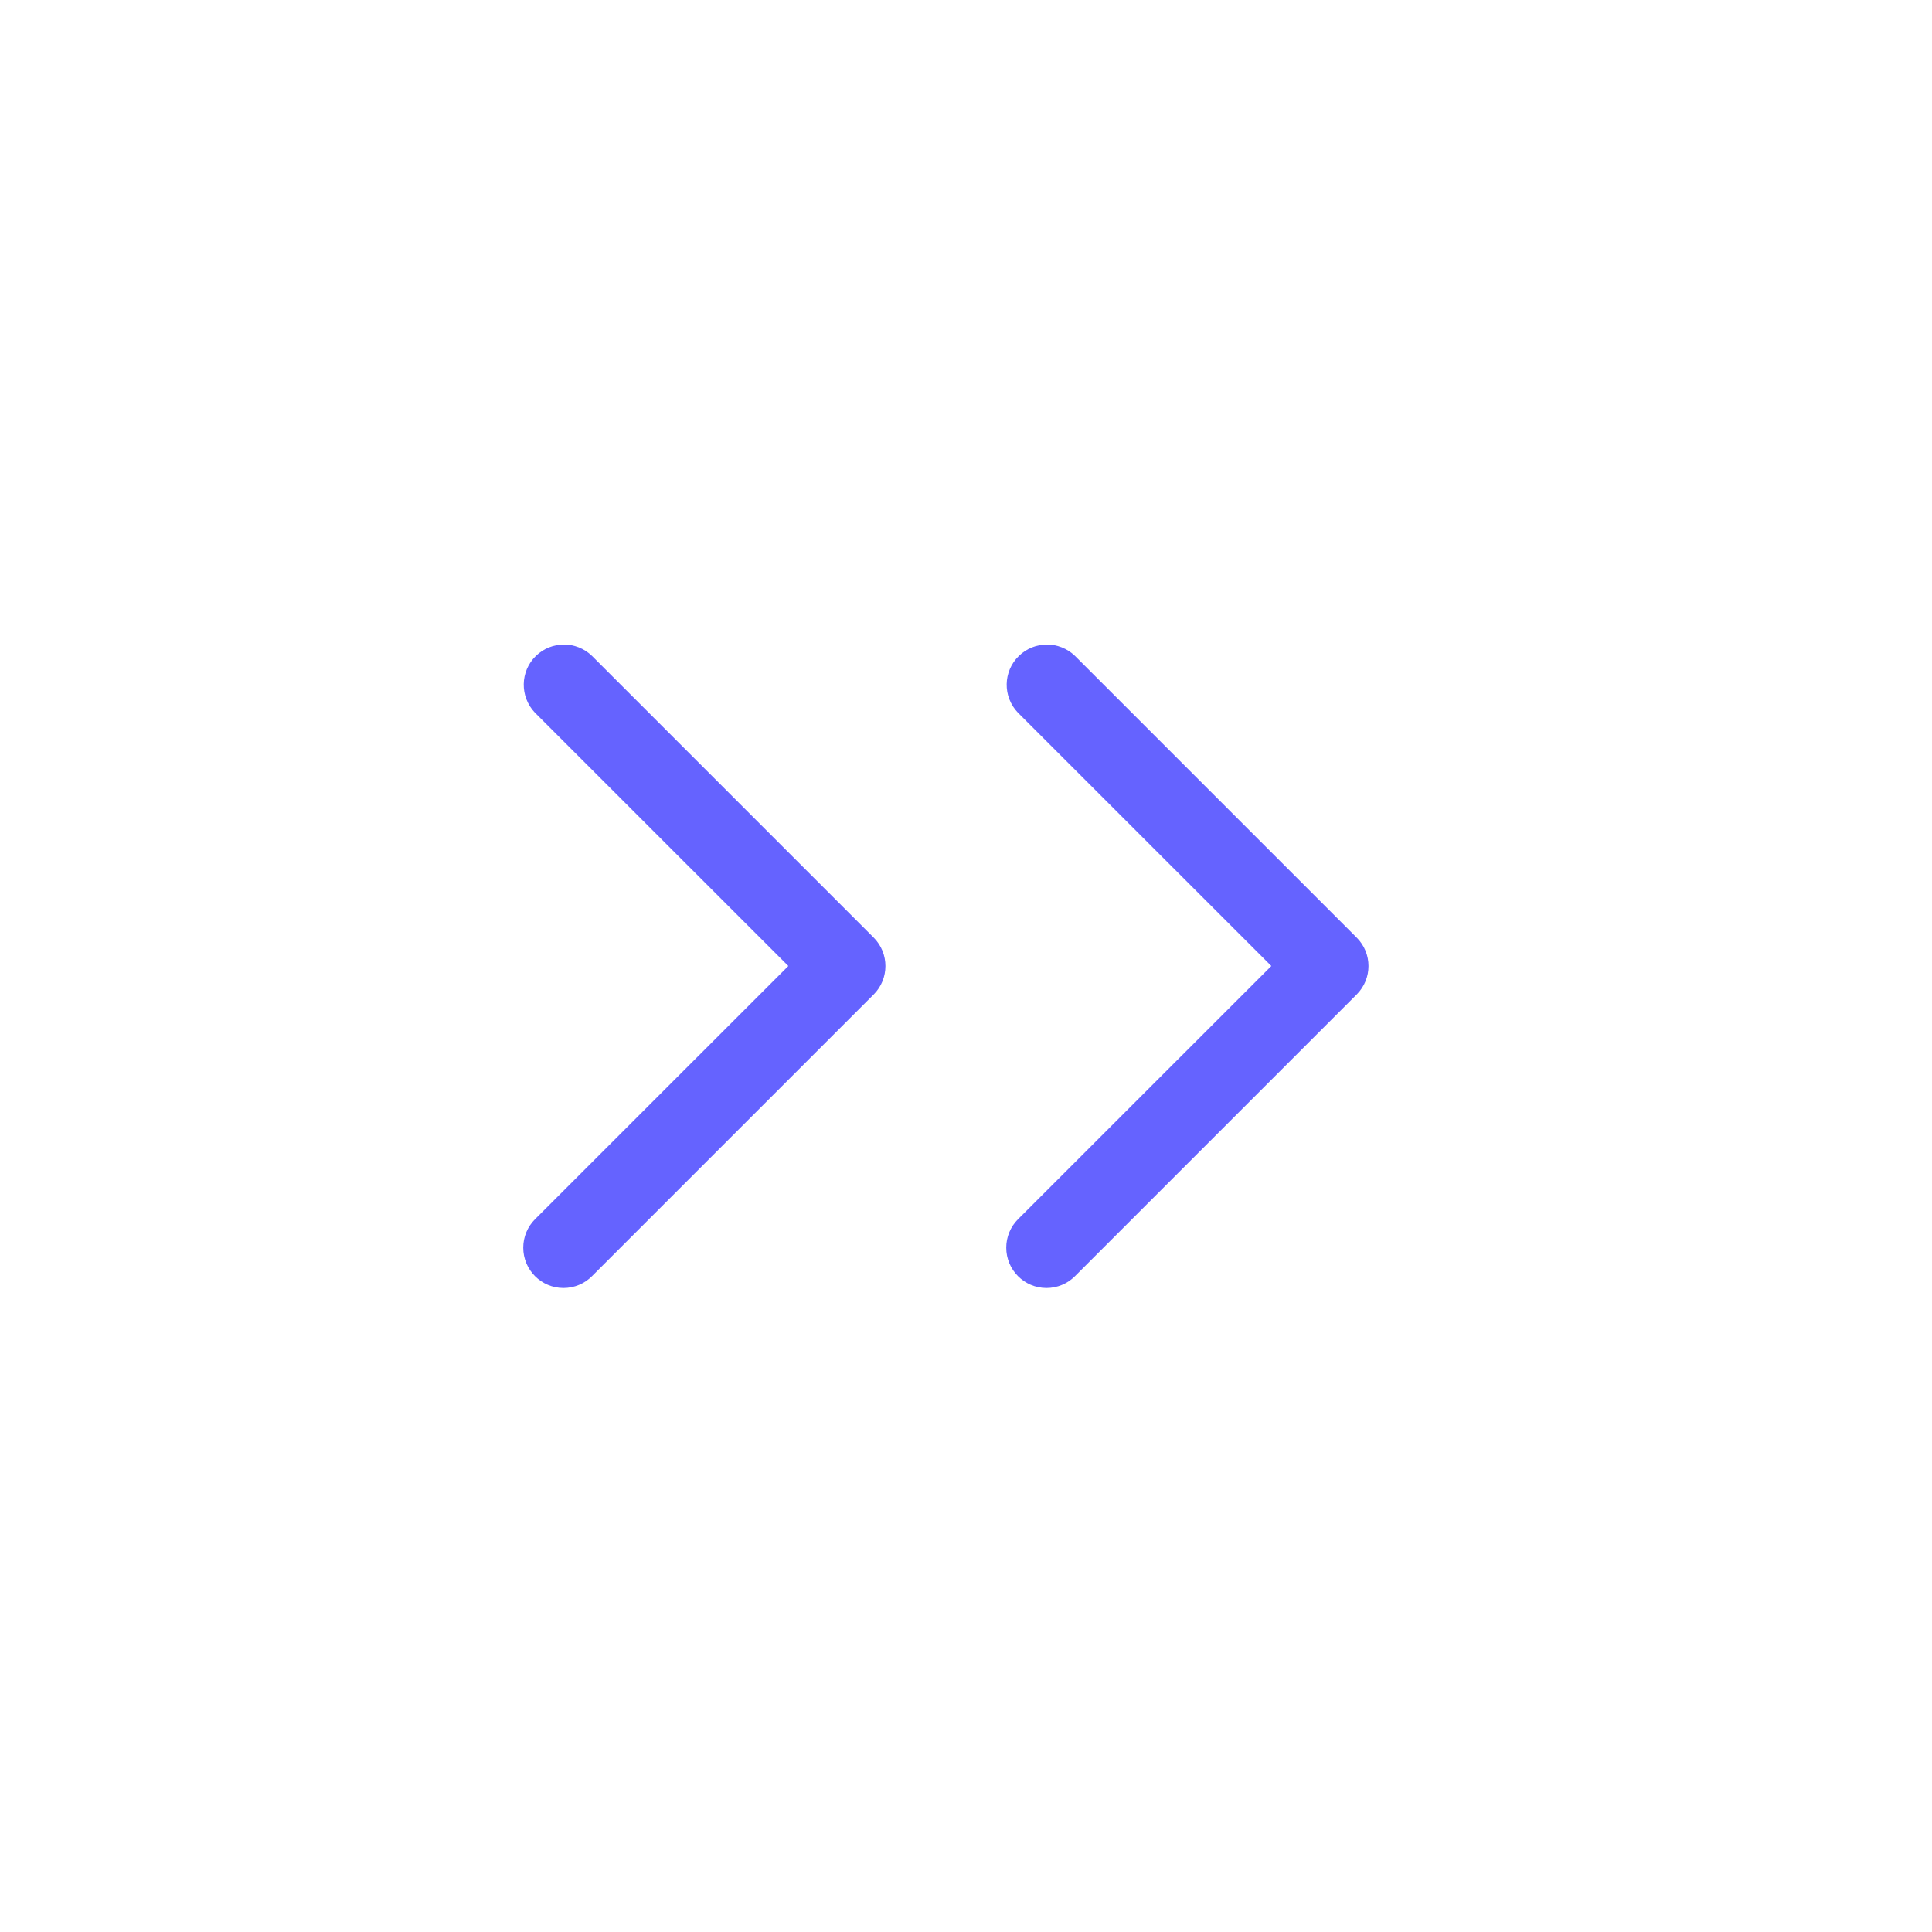
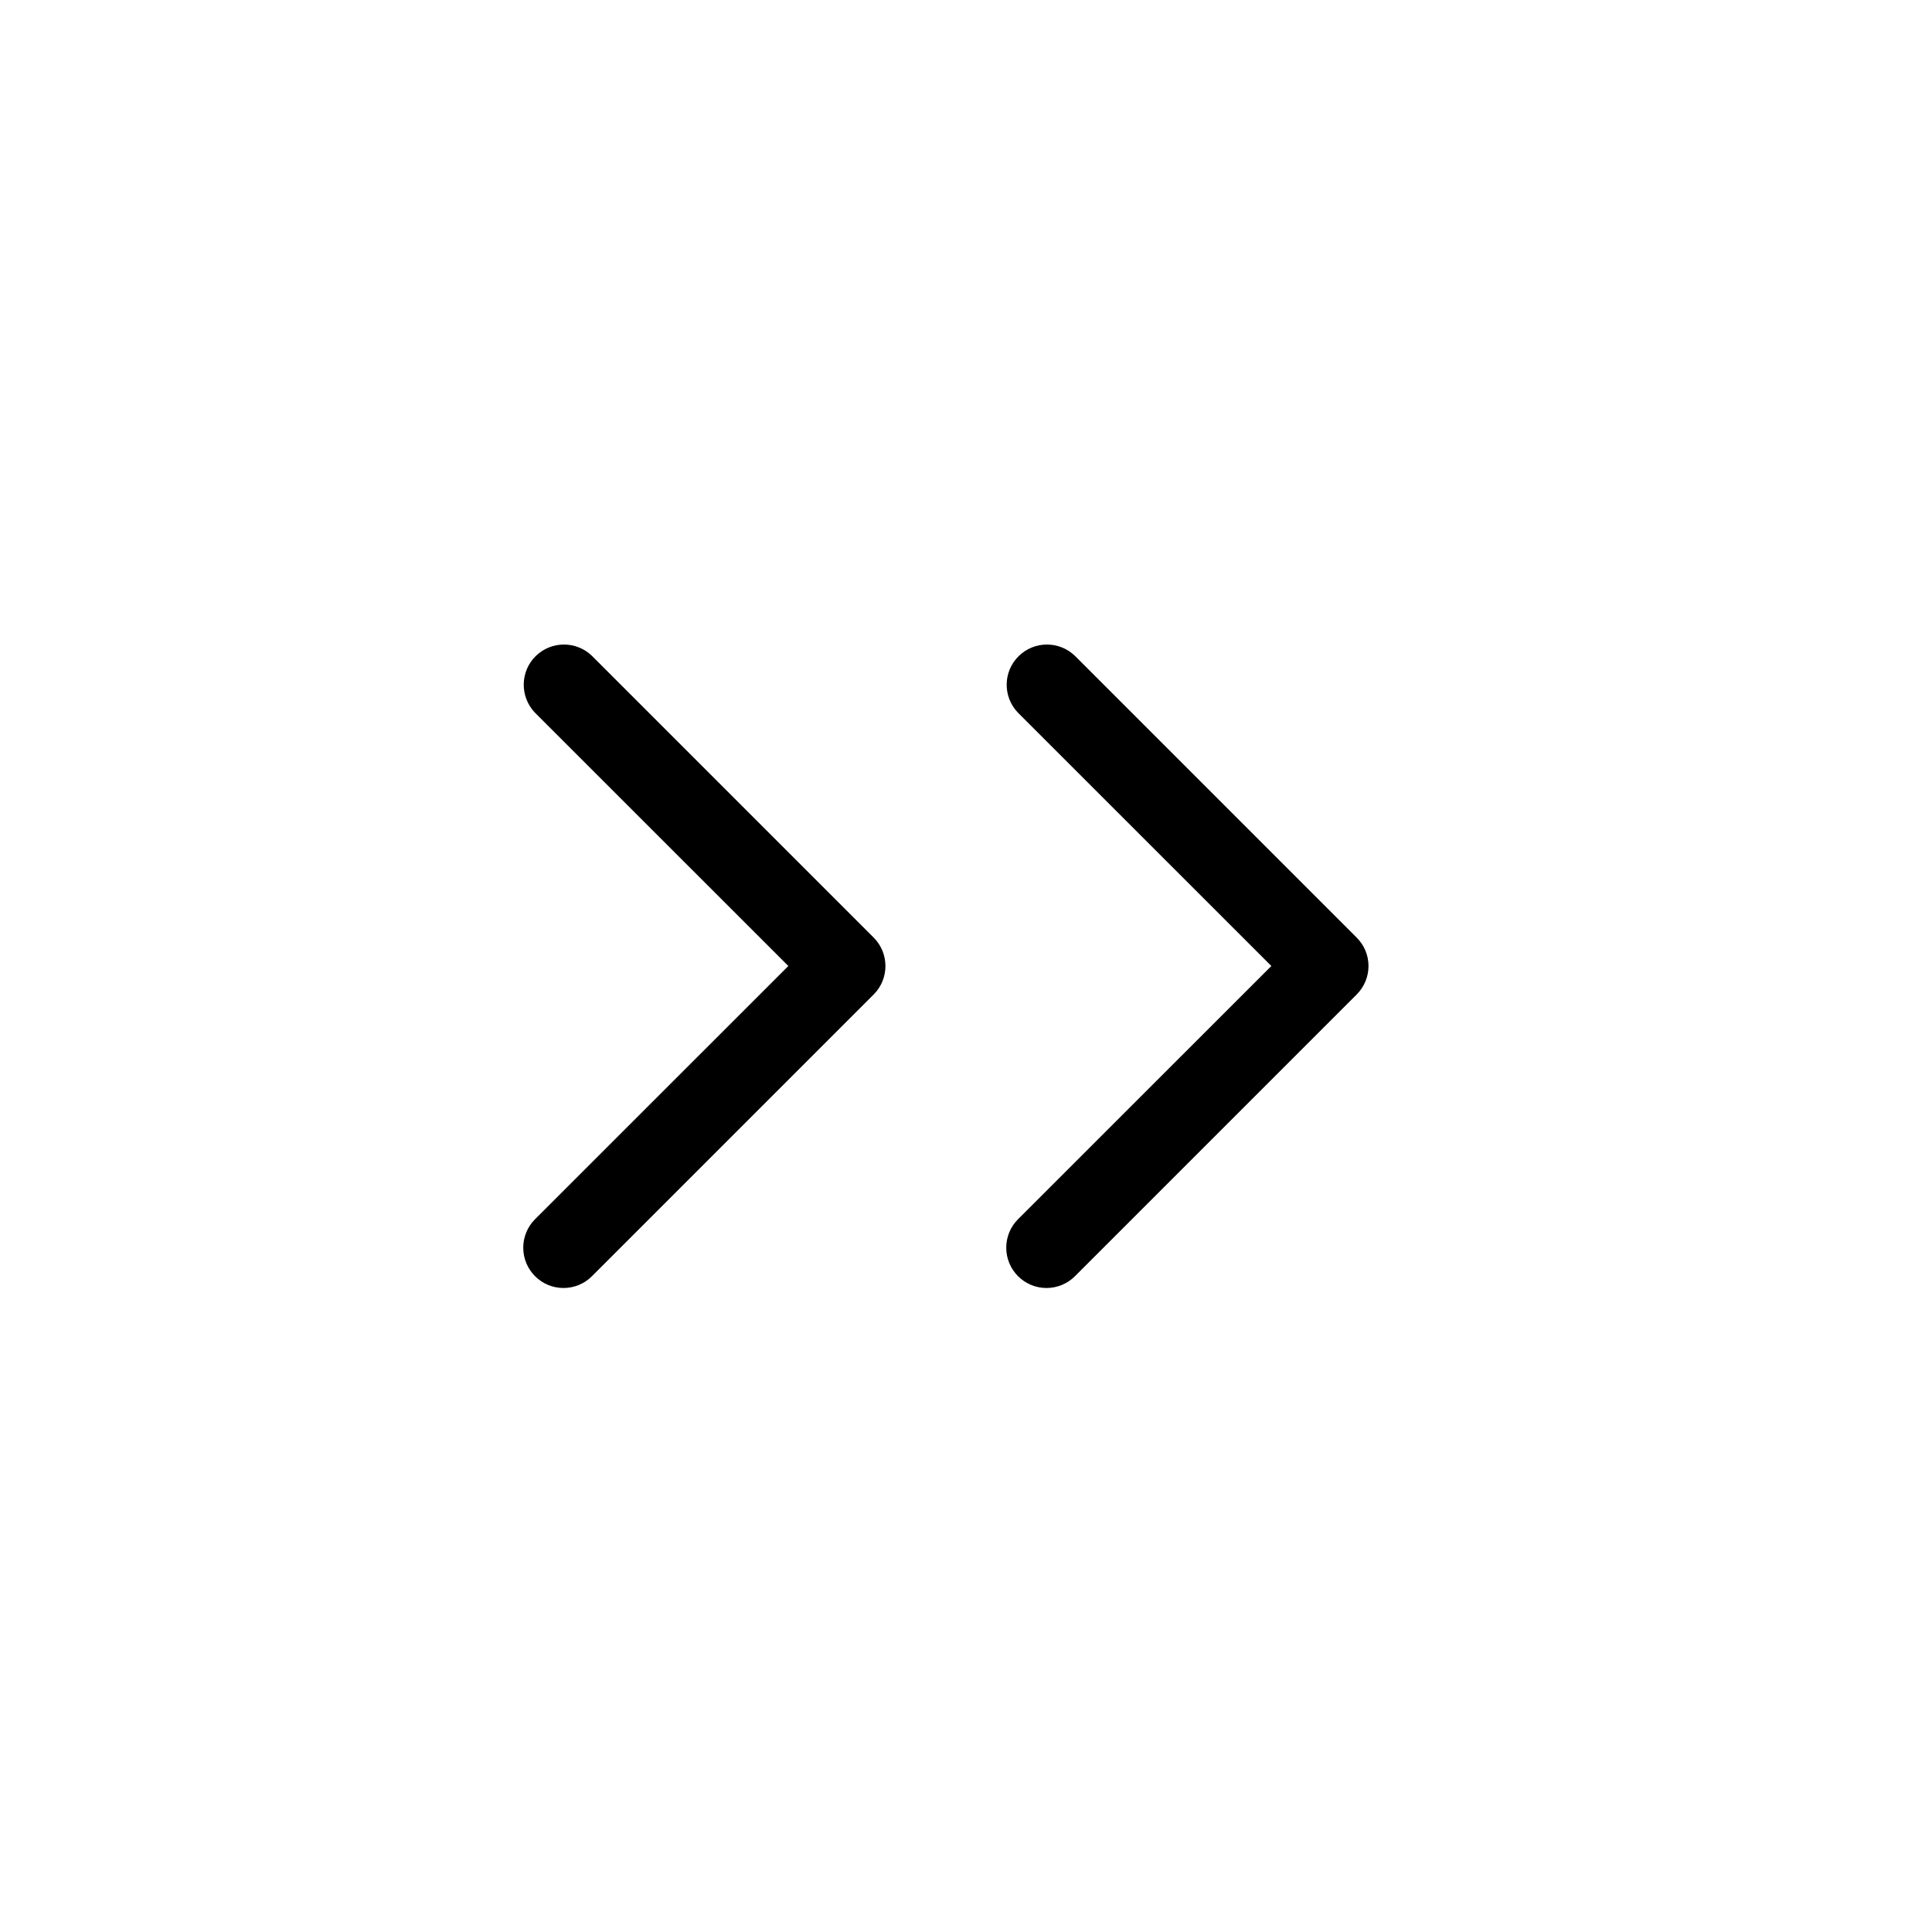
<svg xmlns="http://www.w3.org/2000/svg" enable-background="new 0 0 24 24" viewBox="0 0 24 24">
-   <path fill="#6563ff" d="M7.353,8.147c-0.194-0.187-0.501-0.187-0.695,0C6.46,8.338,6.455,8.655,6.646,8.854L9.793,12l-3.147,3.146c-0.094,0.094-0.146,0.221-0.146,0.353C6.5,15.776,6.724,16,7,16c0.133,0,0.26-0.053,0.353-0.146l3.5-3.5c0-0,0-0,0-0c0.195-0.195,0.195-0.512-0-0.707L7.353,8.147z M16.853,11.647l-3.5-3.5c-0.194-0.187-0.501-0.187-0.695,0c-0.199,0.192-0.204,0.508-0.012,0.707L15.793,12l-3.147,3.146c-0.094,0.094-0.146,0.221-0.146,0.353C12.5,15.776,12.724,16,13,16c0.133,0,0.26-0.053,0.353-0.146l3.5-3.5c0-0,0-0,0-0C17.049,12.158,17.049,11.842,16.853,11.647z" />
+   <path fill="black" d="M7.353,8.147c-0.194-0.187-0.501-0.187-0.695,0C6.46,8.338,6.455,8.655,6.646,8.854L9.793,12l-3.147,3.146c-0.094,0.094-0.146,0.221-0.146,0.353C6.5,15.776,6.724,16,7,16c0.133,0,0.26-0.053,0.353-0.146l3.5-3.5c0-0,0-0,0-0c0.195-0.195,0.195-0.512-0-0.707L7.353,8.147z M16.853,11.647l-3.5-3.5c-0.194-0.187-0.501-0.187-0.695,0c-0.199,0.192-0.204,0.508-0.012,0.707L15.793,12l-3.147,3.146c-0.094,0.094-0.146,0.221-0.146,0.353C12.5,15.776,12.724,16,13,16c0.133,0,0.26-0.053,0.353-0.146l3.5-3.5c0-0,0-0,0-0C17.049,12.158,17.049,11.842,16.853,11.647z" />
</svg>
